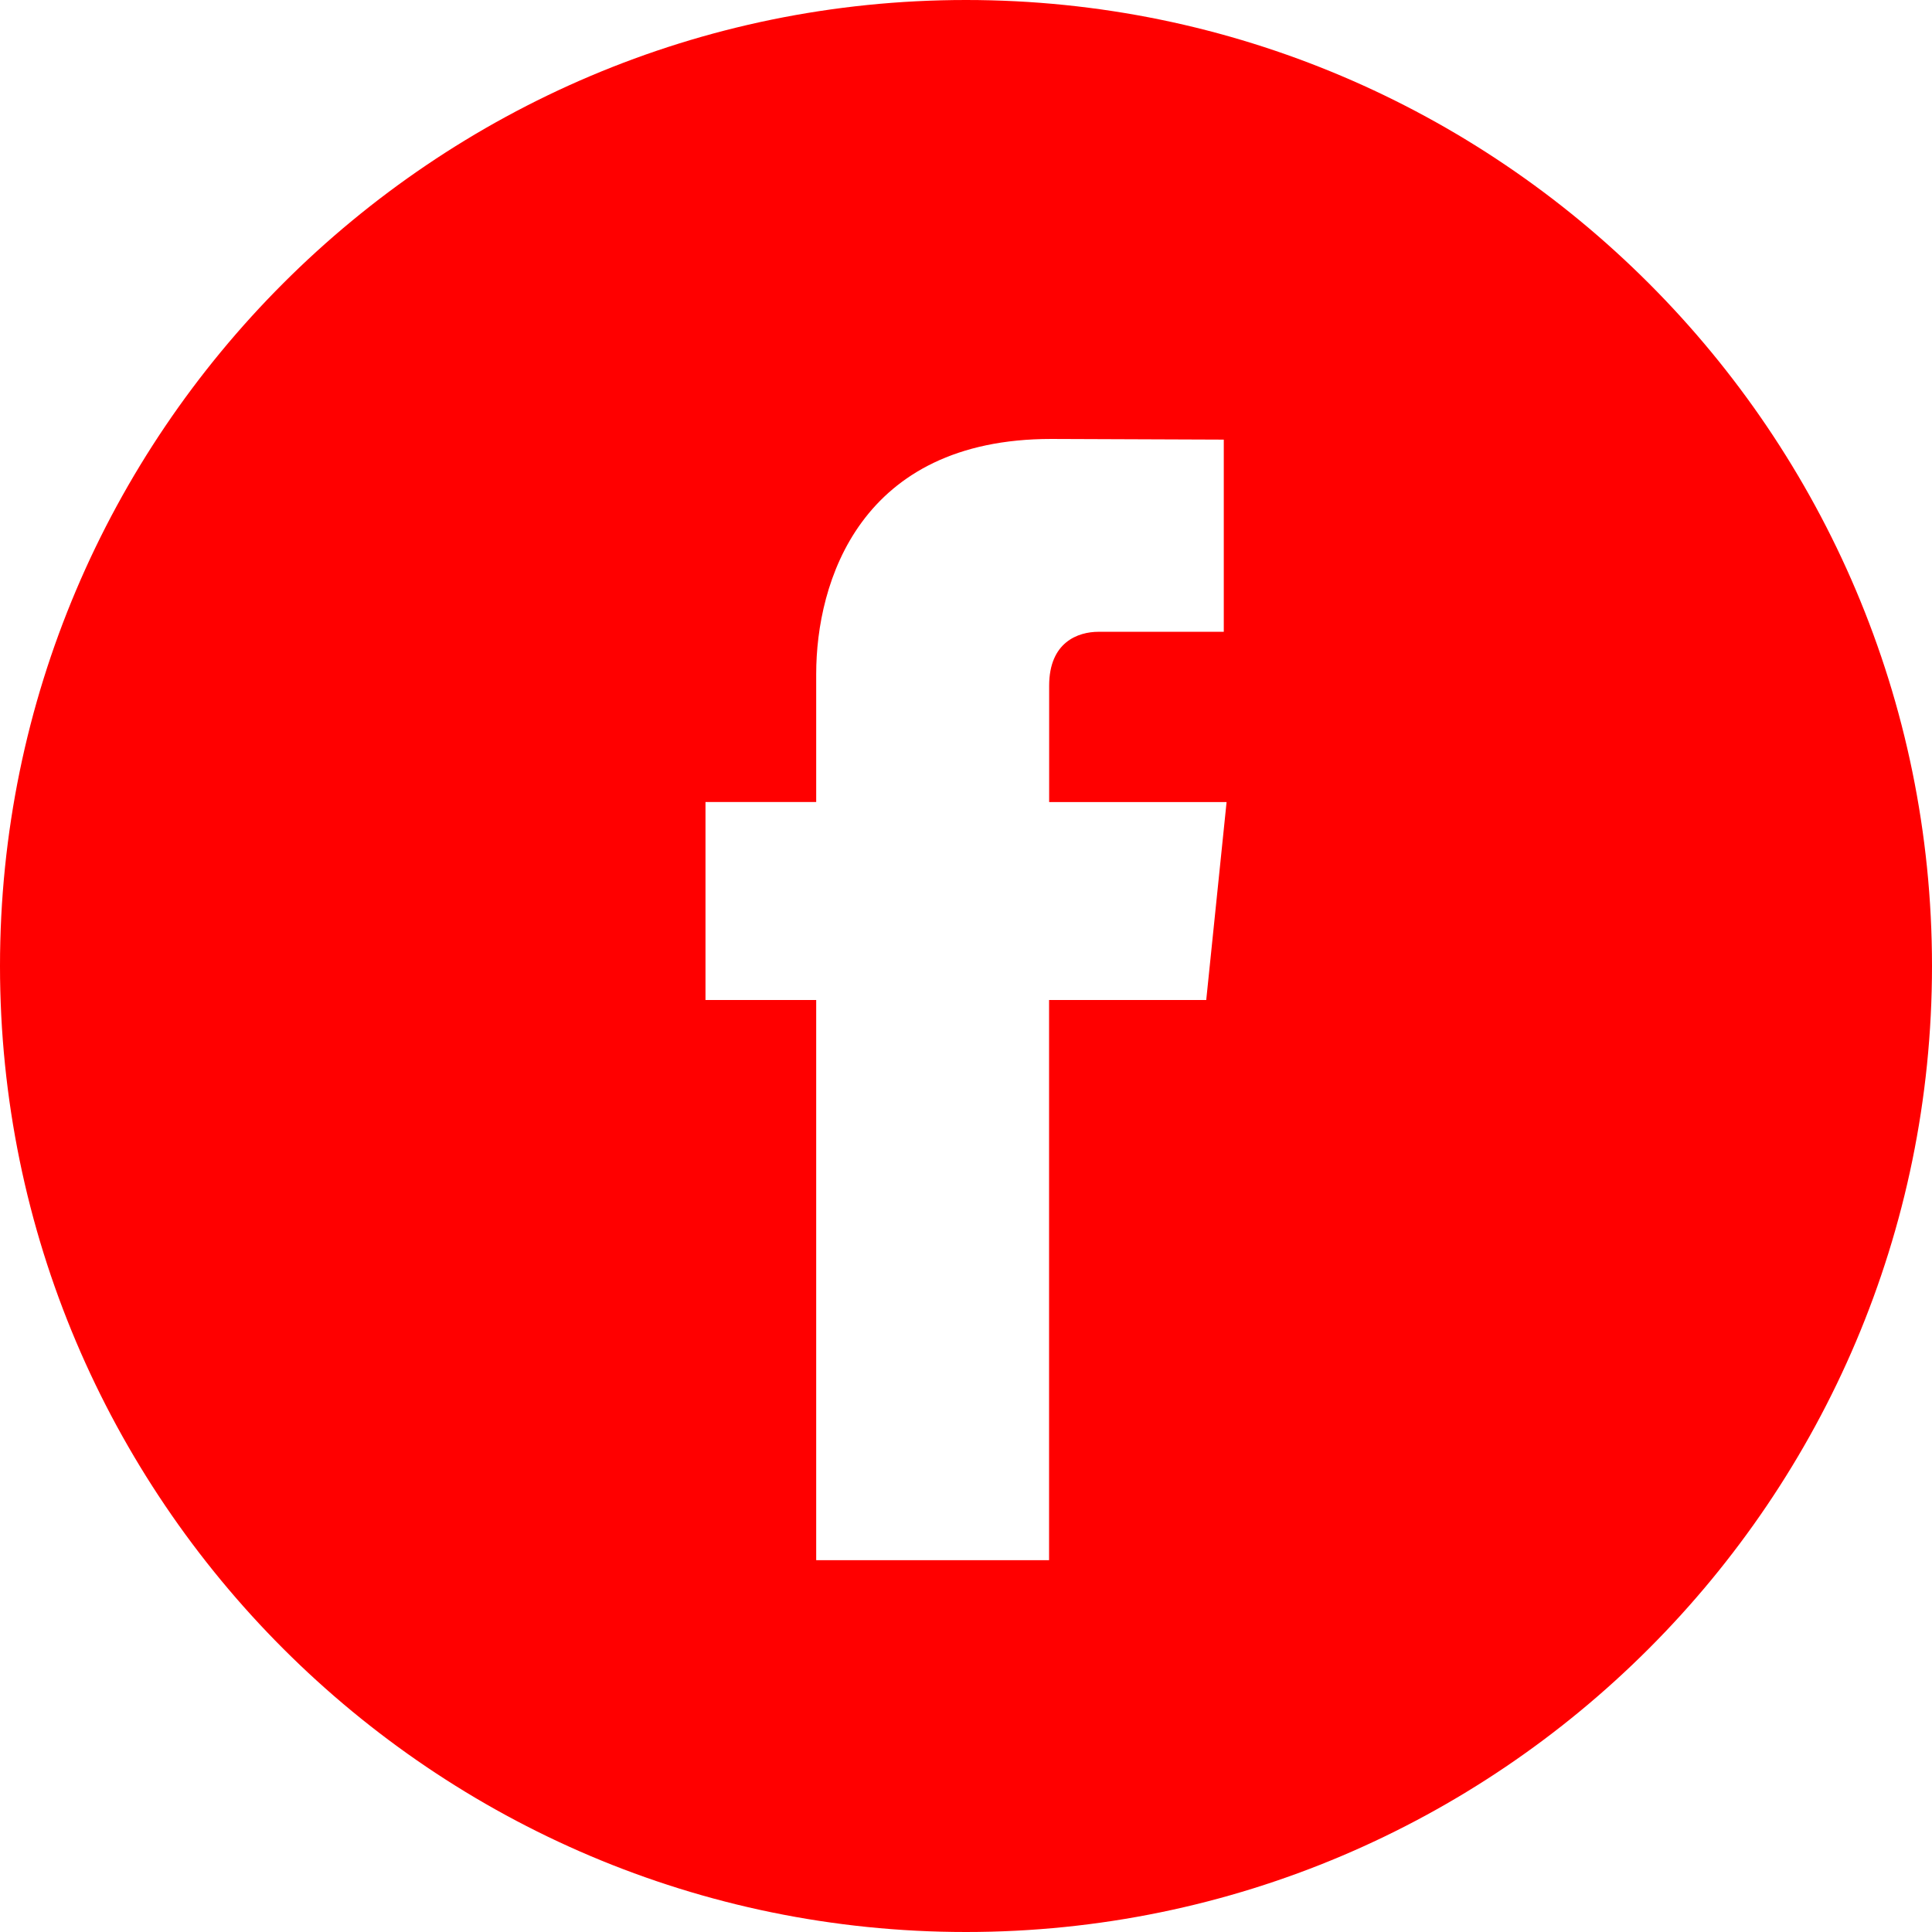
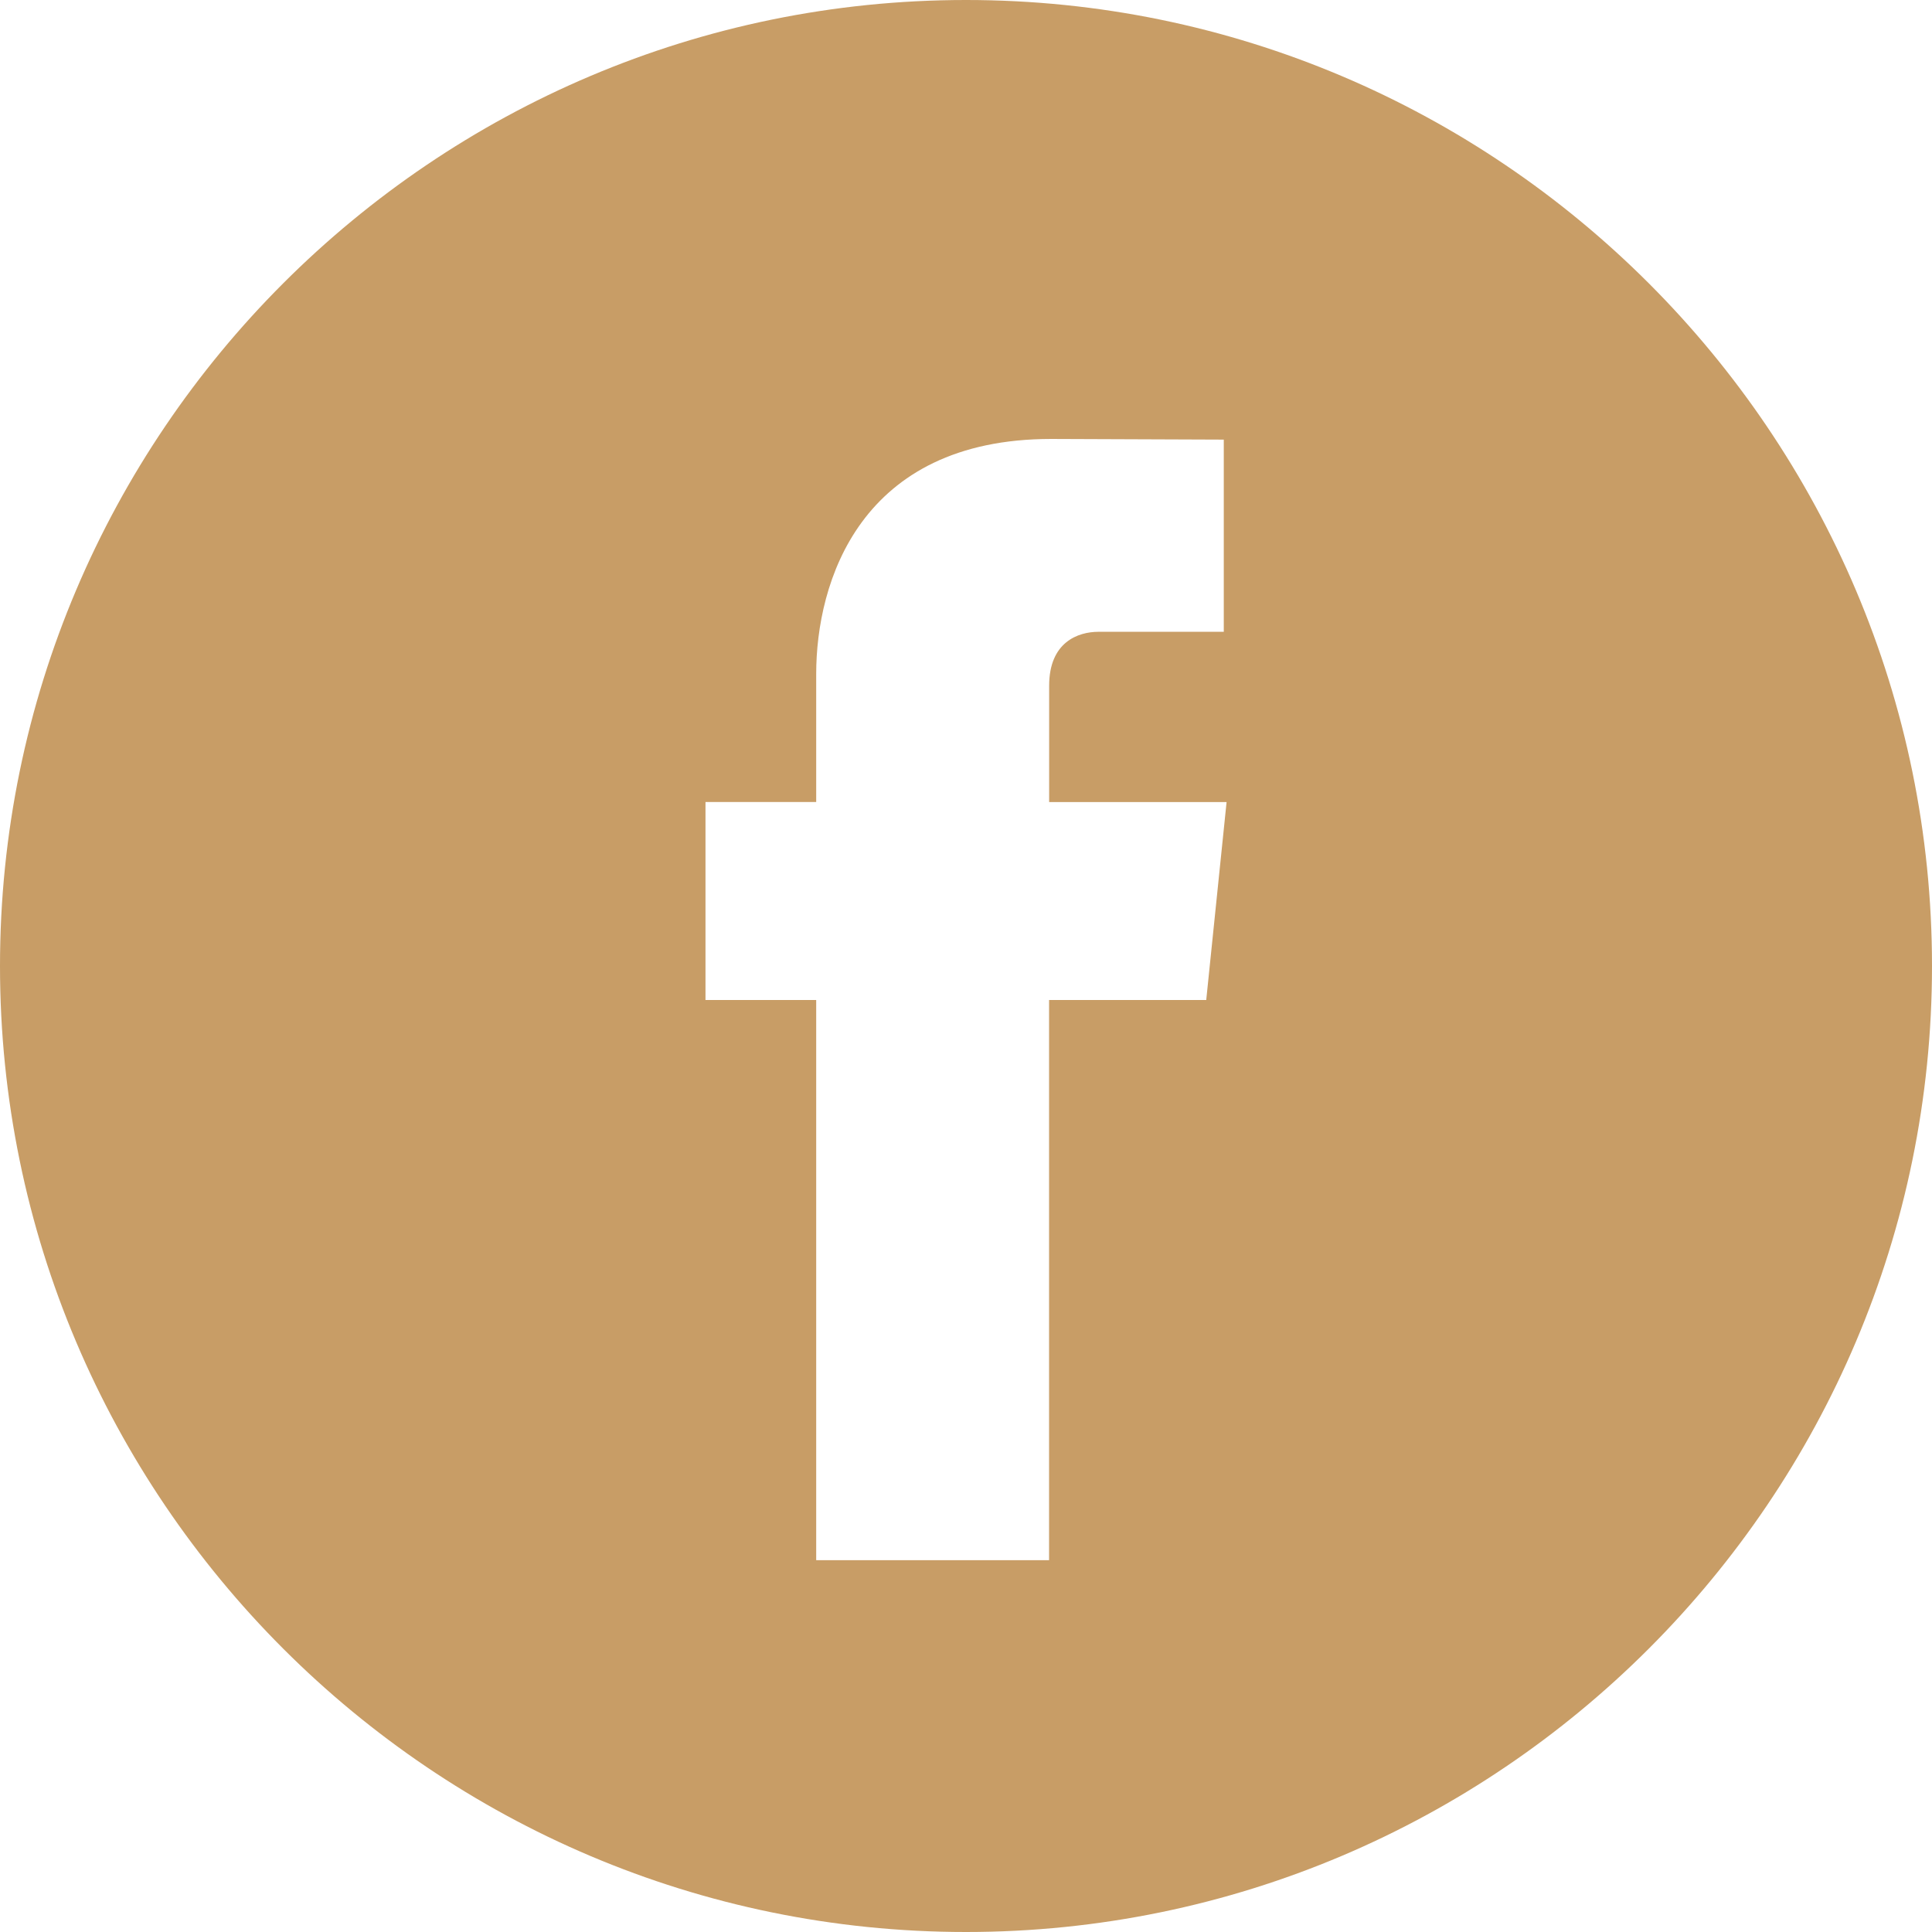
- <svg xmlns="http://www.w3.org/2000/svg" version="1.1" id="Capa_1" x="0px" y="0px" width="49.652px" height="49.652px" viewBox="0 0 49.652 49.652" style="enable-background:new 0 0 49.652 49.652;" xml:space="preserve">
+ <svg xmlns="http://www.w3.org/2000/svg" version="1.1" id="Capa_1" x="0px" y="0px" width="30px" height="30px" viewBox="0 0 49.652 49.652" style="enable-background:new 0 0 49.652 49.652;" xml:space="preserve">
  <g>
    <g>
-       <path fill="#f00" d="M24.826,0C11.137,0,0,11.137,0,24.826c0,13.688,11.137,24.826,24.826,24.826c13.688,0,24.826-11.138,24.826-24.826    C49.652,11.137,38.516,0,24.826,0z M31,25.7h-4.039c0,6.453,0,14.396,0,14.396h-5.985c0,0,0-7.866,0-14.396h-2.845v-5.088h2.845    v-3.291c0-2.357,1.12-6.04,6.04-6.04l4.435,0.017v4.939c0,0-2.695,0-3.219,0c-0.524,0-1.269,0.262-1.269,1.386v2.99h4.56L31,25.7z    " />
+       <path fill="#c89d66" d="M24.826,0C11.137,0,0,11.137,0,24.826c0,13.688,11.137,24.826,24.826,24.826c13.688,0,24.826-11.138,24.826-24.826    C49.652,11.137,38.516,0,24.826,0z M31,25.7h-4.039c0,6.453,0,14.396,0,14.396h-5.985c0,0,0-7.866,0-14.396h-2.845v-5.088h2.845    v-3.291c0-2.357,1.12-6.04,6.04-6.04l4.435,0.017v4.939c0,0-2.695,0-3.219,0c-0.524,0-1.269,0.262-1.269,1.386v2.99h4.56L31,25.7z    " />
    </g>
  </g>
  <g>
</g>
  <g>
</g>
  <g>
</g>
  <g>
</g>
  <g>
</g>
  <g>
</g>
  <g>
</g>
  <g>
</g>
  <g>
</g>
  <g>
</g>
  <g>
</g>
  <g>
</g>
  <g>
</g>
  <g>
</g>
  <g>
</g>
</svg>
